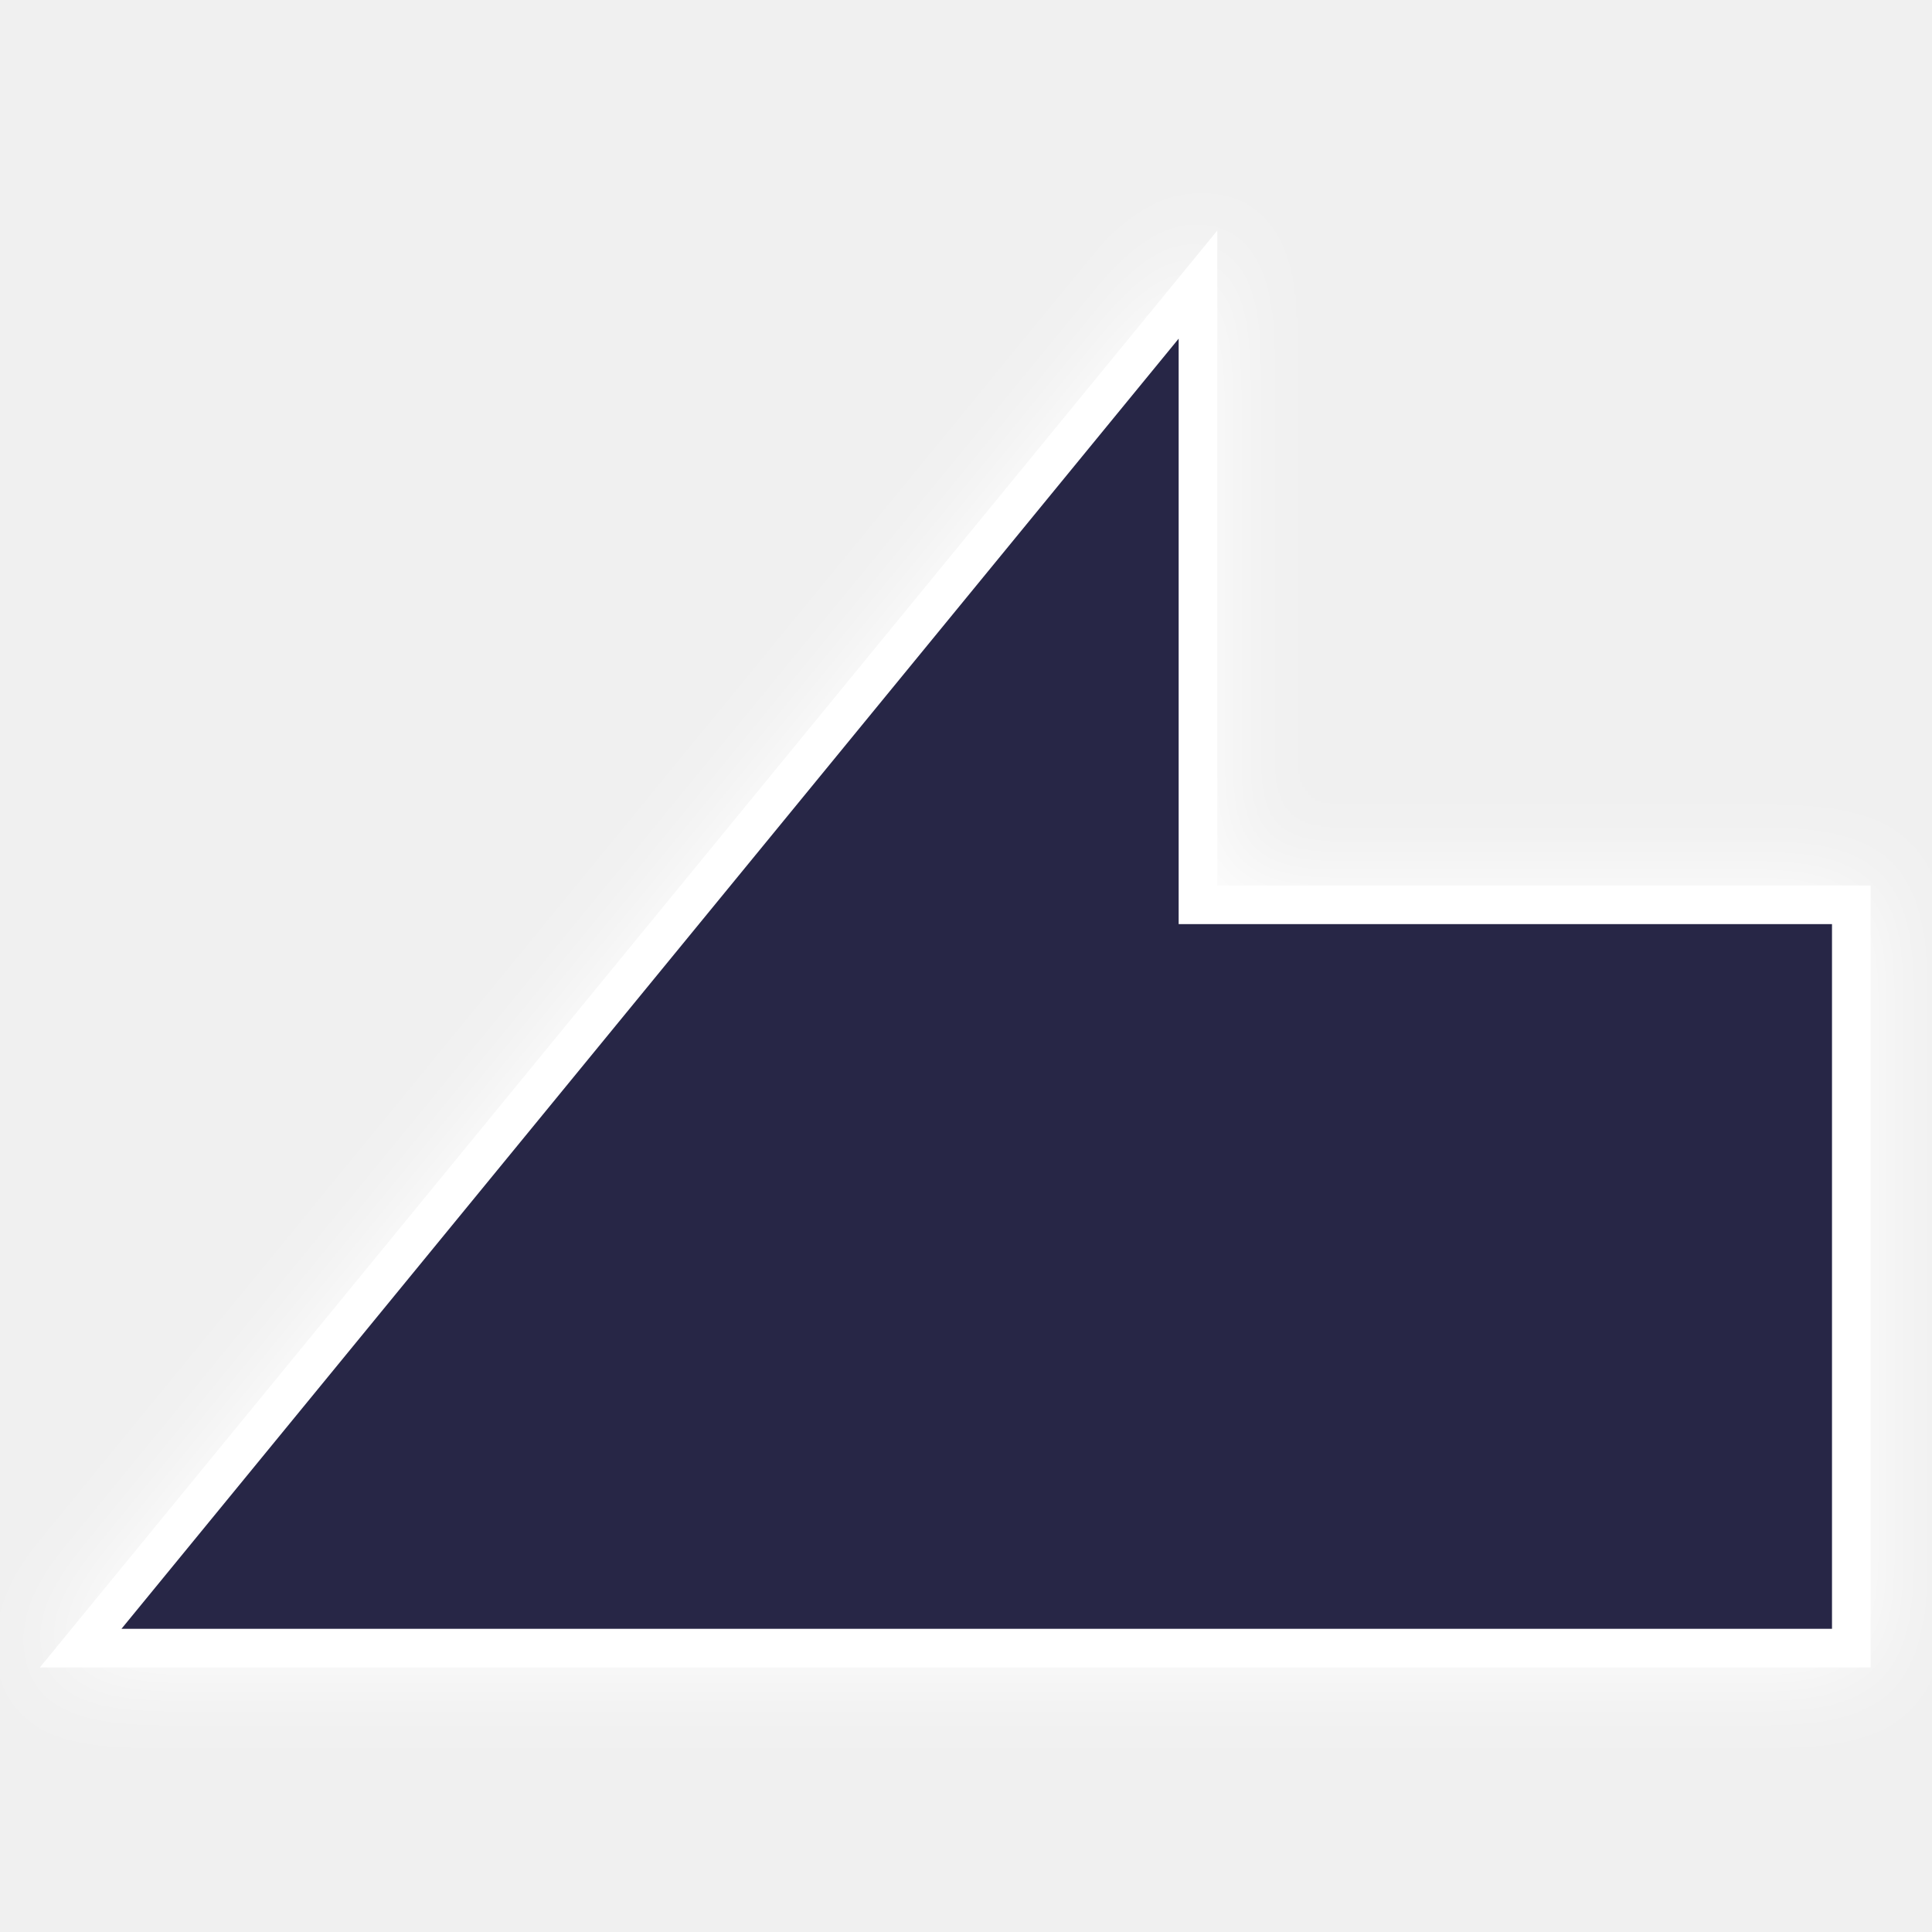
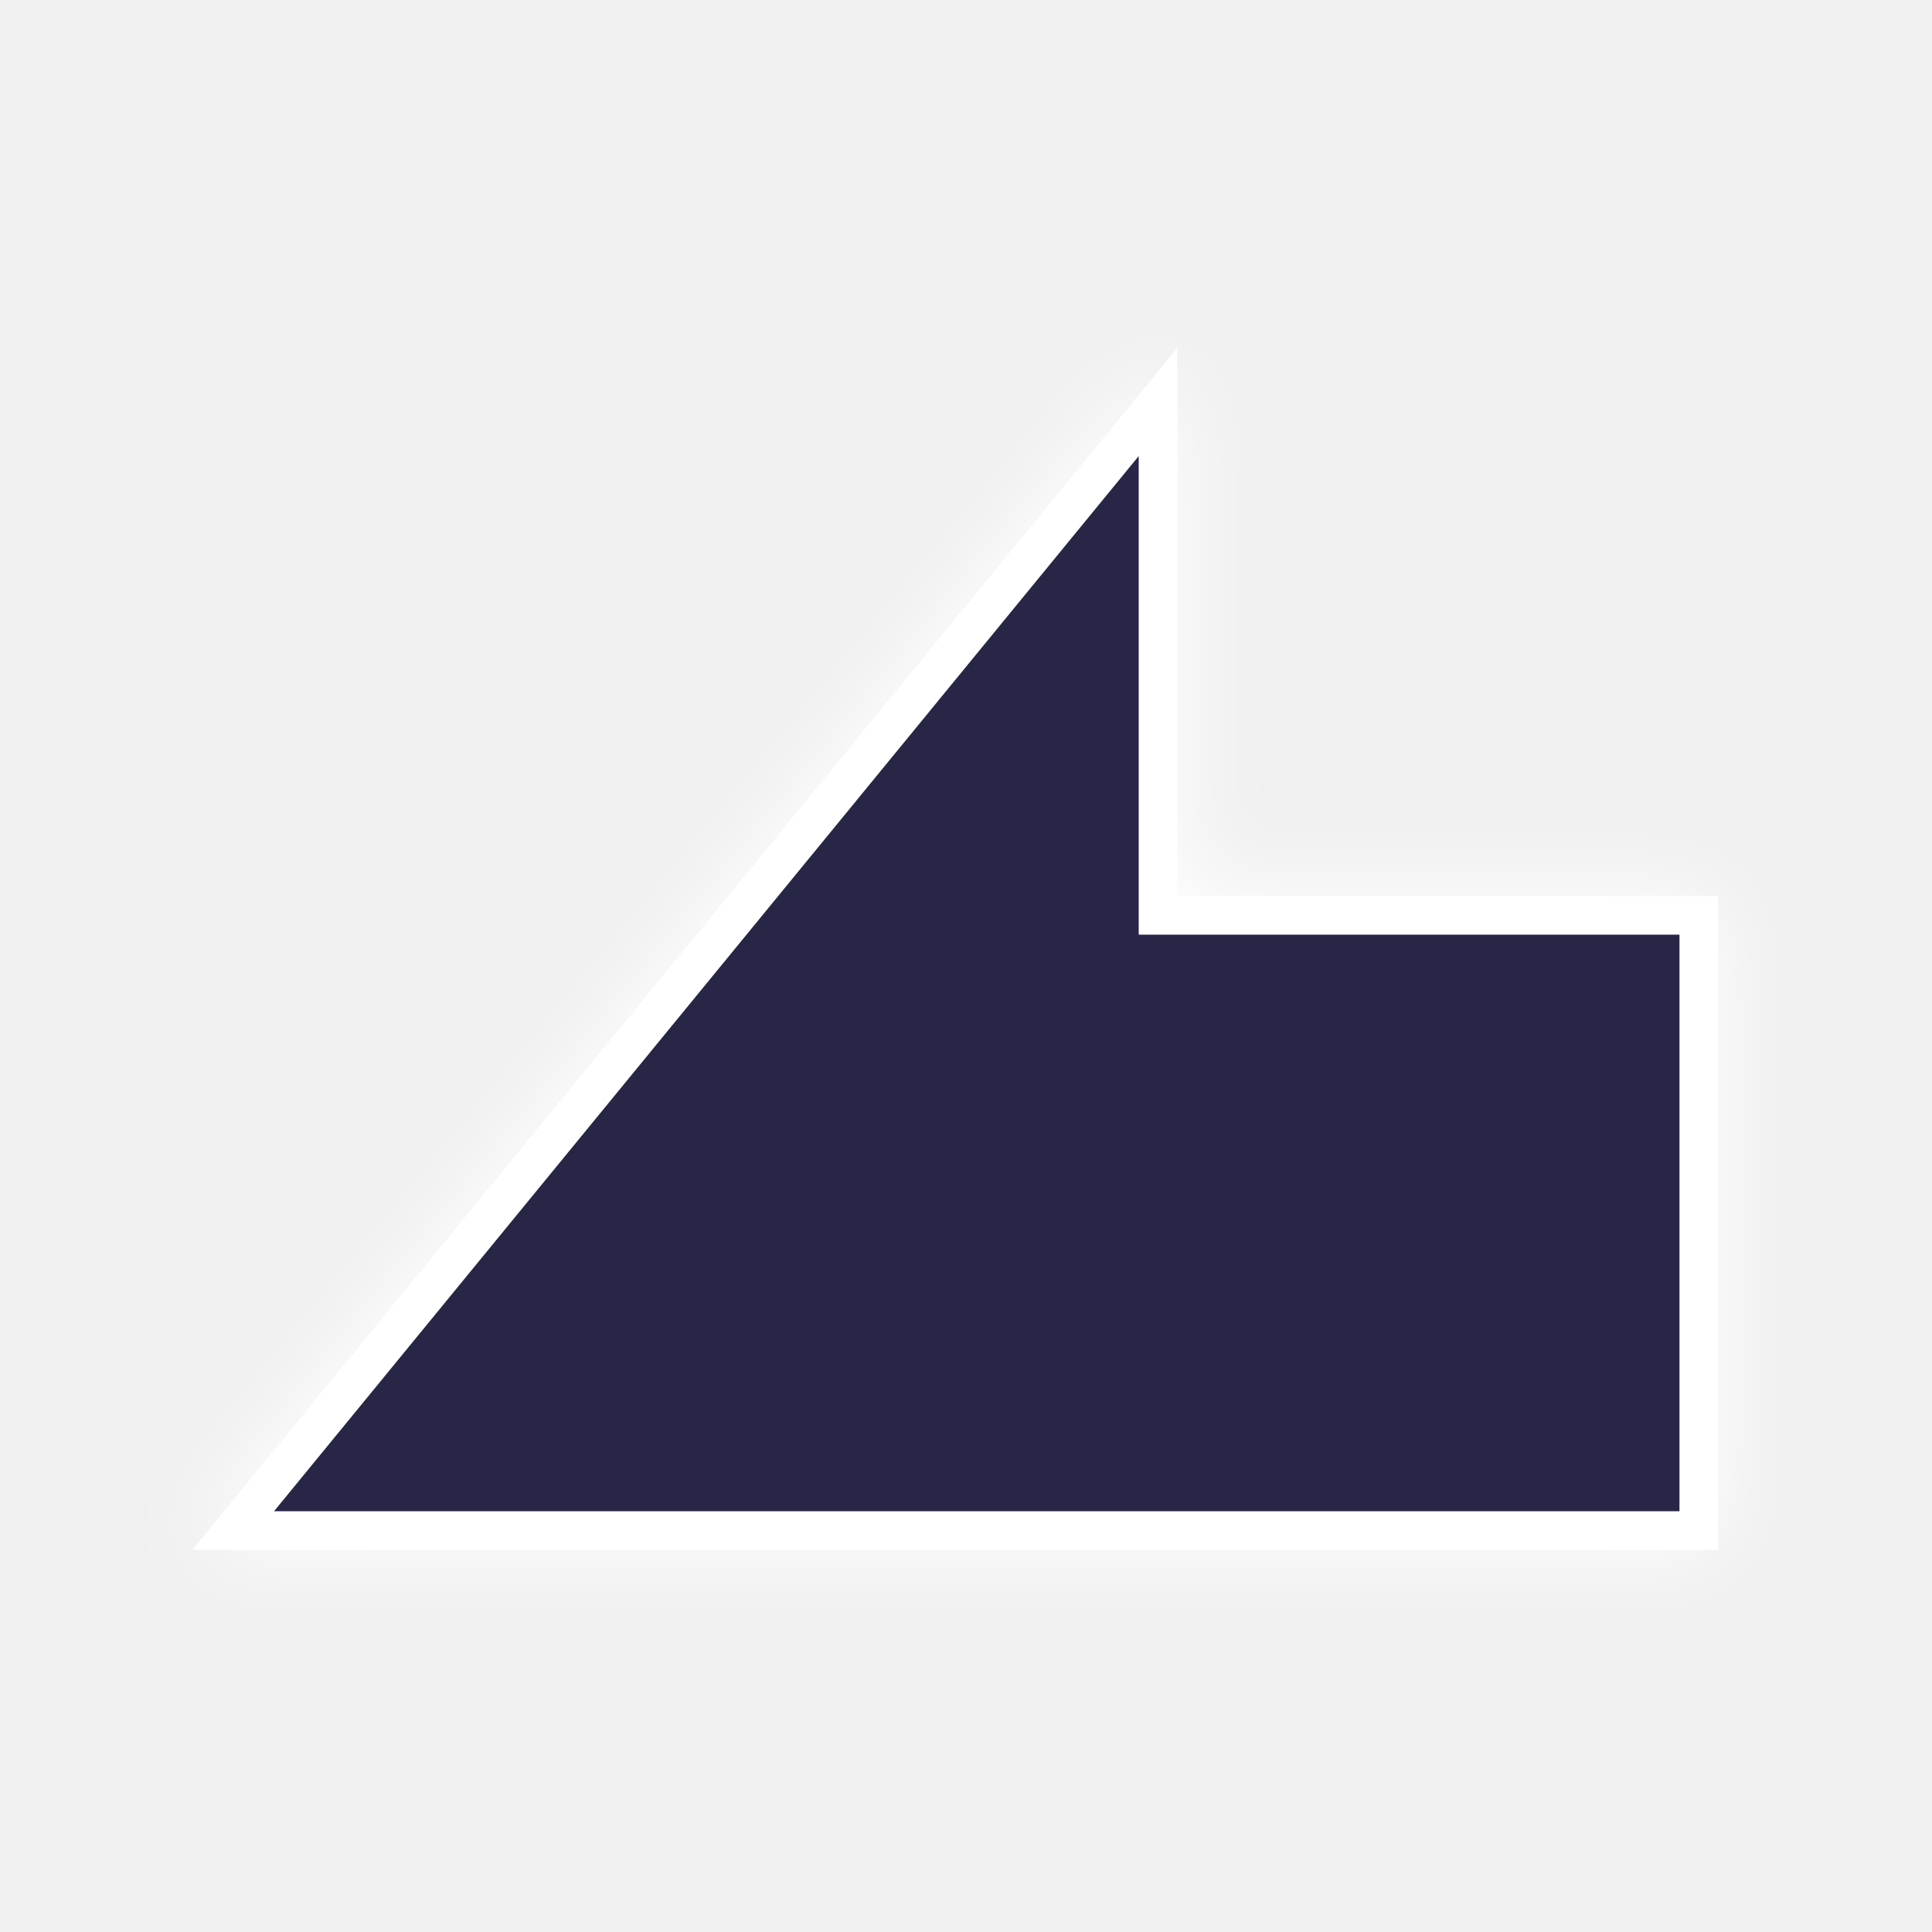
<svg xmlns="http://www.w3.org/2000/svg" version="1.1" id="svg996" width="100" height="100" viewBox="0 0 100 100">
  <defs id="defs1000">
    <clipPath clipPathUnits="userSpaceOnUse" id="clipPath1632">
      <text id="text1636" y="80.61" x="23.714" style="font-style:normal;font-variant:normal;font-weight:normal;font-stretch:normal;font-size:113.792px;line-height:1.25;font-family:Helvetica;-inkscape-font-specification:Helvetica;letter-spacing:0px;word-spacing:0px;fill:#4296f3;fill-opacity:1;stroke:#000000;stroke-width:2.845;stroke-opacity:1" xml:space="preserve">
        <tspan style="font-style:normal;font-variant:normal;font-weight:bold;font-stretch:condensed;font-family:'Helvetica Neue';-inkscape-font-specification:'Helvetica Neue Bold Condensed';fill:#4296f3;fill-opacity:1;stroke:#000000;stroke-width:2.845;stroke-opacity:1" y="80.61" x="23.714" id="tspan1634">x</tspan>
      </text>
    </clipPath>
    <clipPath clipPathUnits="userSpaceOnUse" id="clipPath1650">
      <text id="text1654" y="197.397" x="140.038" style="font-style:normal;font-variant:normal;font-weight:normal;font-stretch:normal;font-size:16.769px;line-height:1.25;font-family:Helvetica;-inkscape-font-specification:Helvetica;letter-spacing:0px;word-spacing:0px;fill:#4296f3;fill-opacity:1;stroke:#000000;stroke-width:0.419;stroke-opacity:1" xml:space="preserve">
        <tspan style="font-style:normal;font-variant:normal;font-weight:bold;font-stretch:condensed;font-family:'Helvetica Neue';-inkscape-font-specification:'Helvetica Neue Bold Condensed';fill:#4296f3;fill-opacity:1;stroke:#000000;stroke-width:0.419;stroke-opacity:1" y="197.397" x="140.038" id="tspan1652">x</tspan>
      </text>
    </clipPath>
    <clipPath clipPathUnits="userSpaceOnUse" id="clipPath907">
      <path style="fill:#f39e42;fill-opacity:1;stroke:#000000;stroke-width:2.846;stroke-linecap:butt;stroke-linejoin:miter;stroke-miterlimit:4;stroke-dasharray:none;stroke-opacity:1" d="M 95.13,77.874 H 15.993 L 54.73,25.05 v 22.862 h 40.4 z" id="path909" />
    </clipPath>
    <filter style="color-interpolation-filters:sRGB" id="backFilter" x="-0.152" width="1.304" y="-0.099" height="1.198">
      <feGaussianBlur stdDeviation="2.433" id="gaussianBlurBack" />
    </filter>
  </defs>
  <g style="fill:#d40000;fill-opacity:1" id="g885">
-     <path style="fill:#ffffff;fill-opacity:1;stroke:#ffffff;stroke-width:2.0;stroke-opacity:1;filter:url(#backFilter);" d="M 62.007,14.731 4.176,85.306 H 95.824 V 46.833 H 62.007 Z" id="main_path" />
-     <path style="fill:#272646;fill-opacity:1;stroke:#ffffff;stroke-width:2;stroke-opacity:1;stroke-miterlimit:4;stroke-dasharray:none" d="M 62.007,14.731 4.176,85.306 H 95.824 V 46.833 H 62.007 Z" id="main_path" />
+     <path style="fill:#ffffff;fill-opacity:1;stroke:#ffffff;stroke-width:2.0;stroke-opacity:1;filter:url(#backFilter);" d="M 59.939,20.808 12.071,79.222 H 87.929 V 47.378 H 59.939 Z" id="main_path" />
+     <path style="fill:#272646;fill-opacity:1;stroke:#ffffff;stroke-width:2;stroke-opacity:1;stroke-miterlimit:4;stroke-dasharray:none" d="M 59.939,20.808 12.071,79.222 H 87.929 V 47.378 H 59.939 Z" id="main_path" />
  </g>
</svg>
